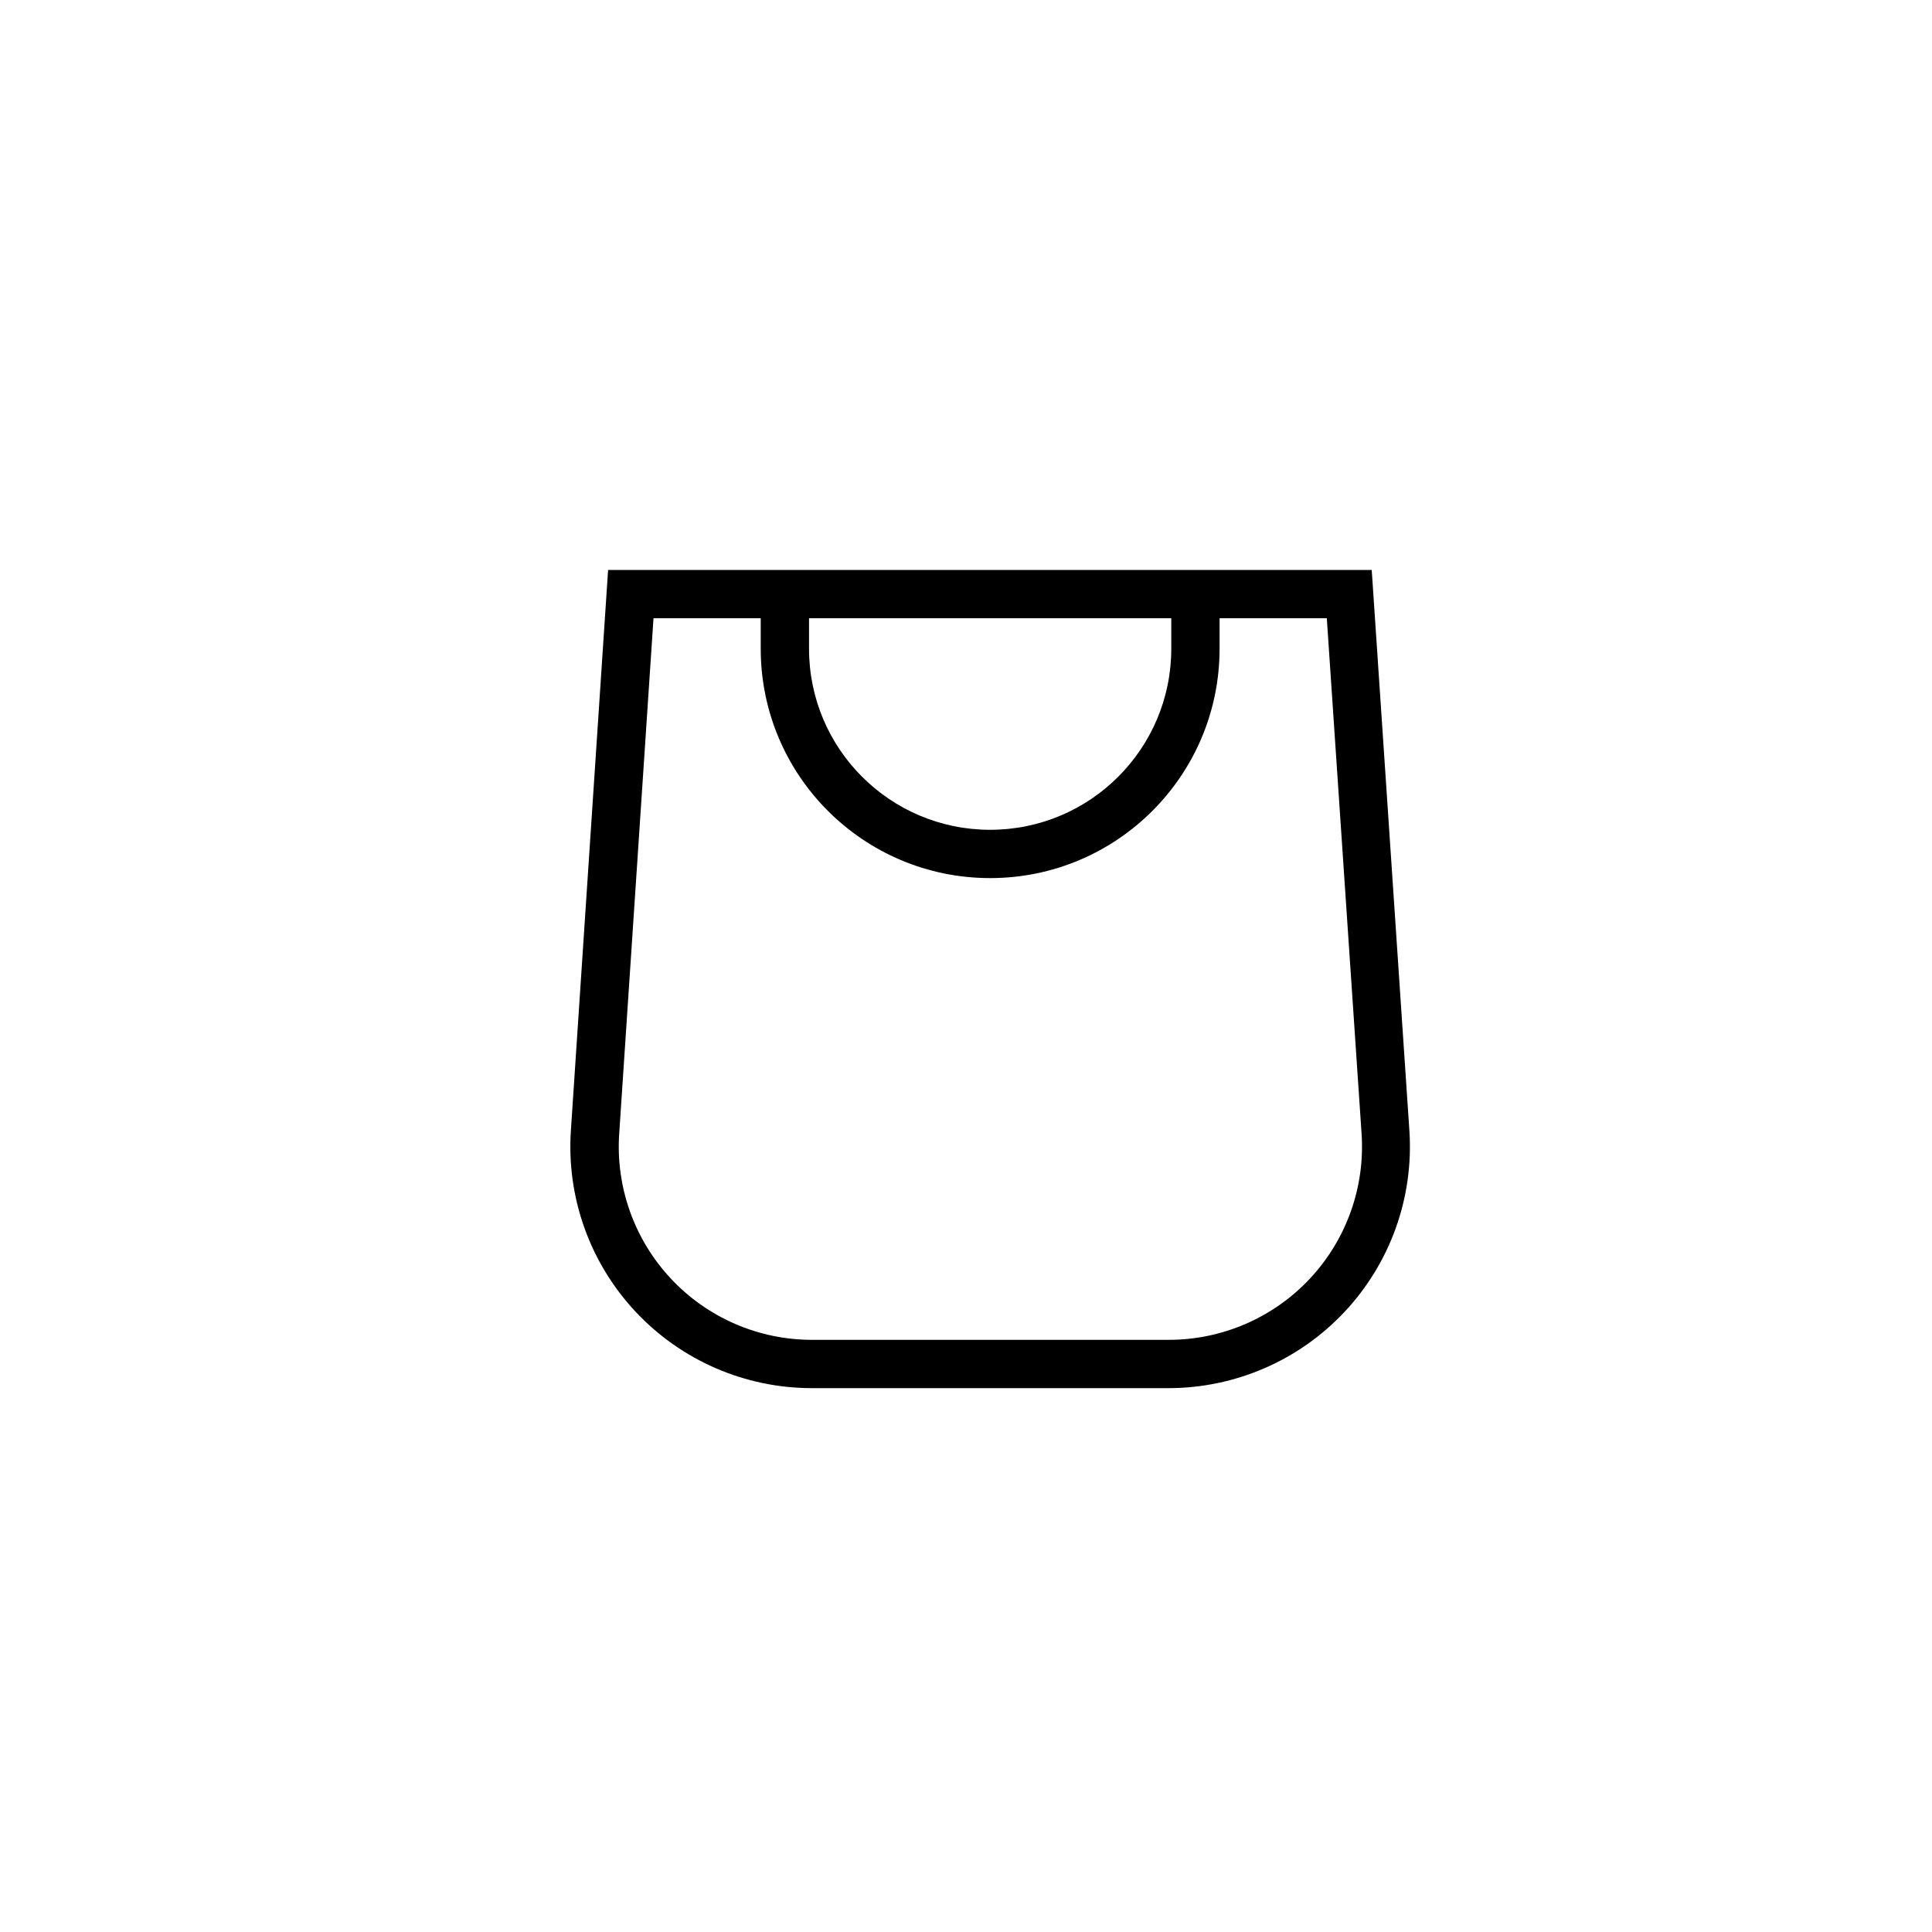
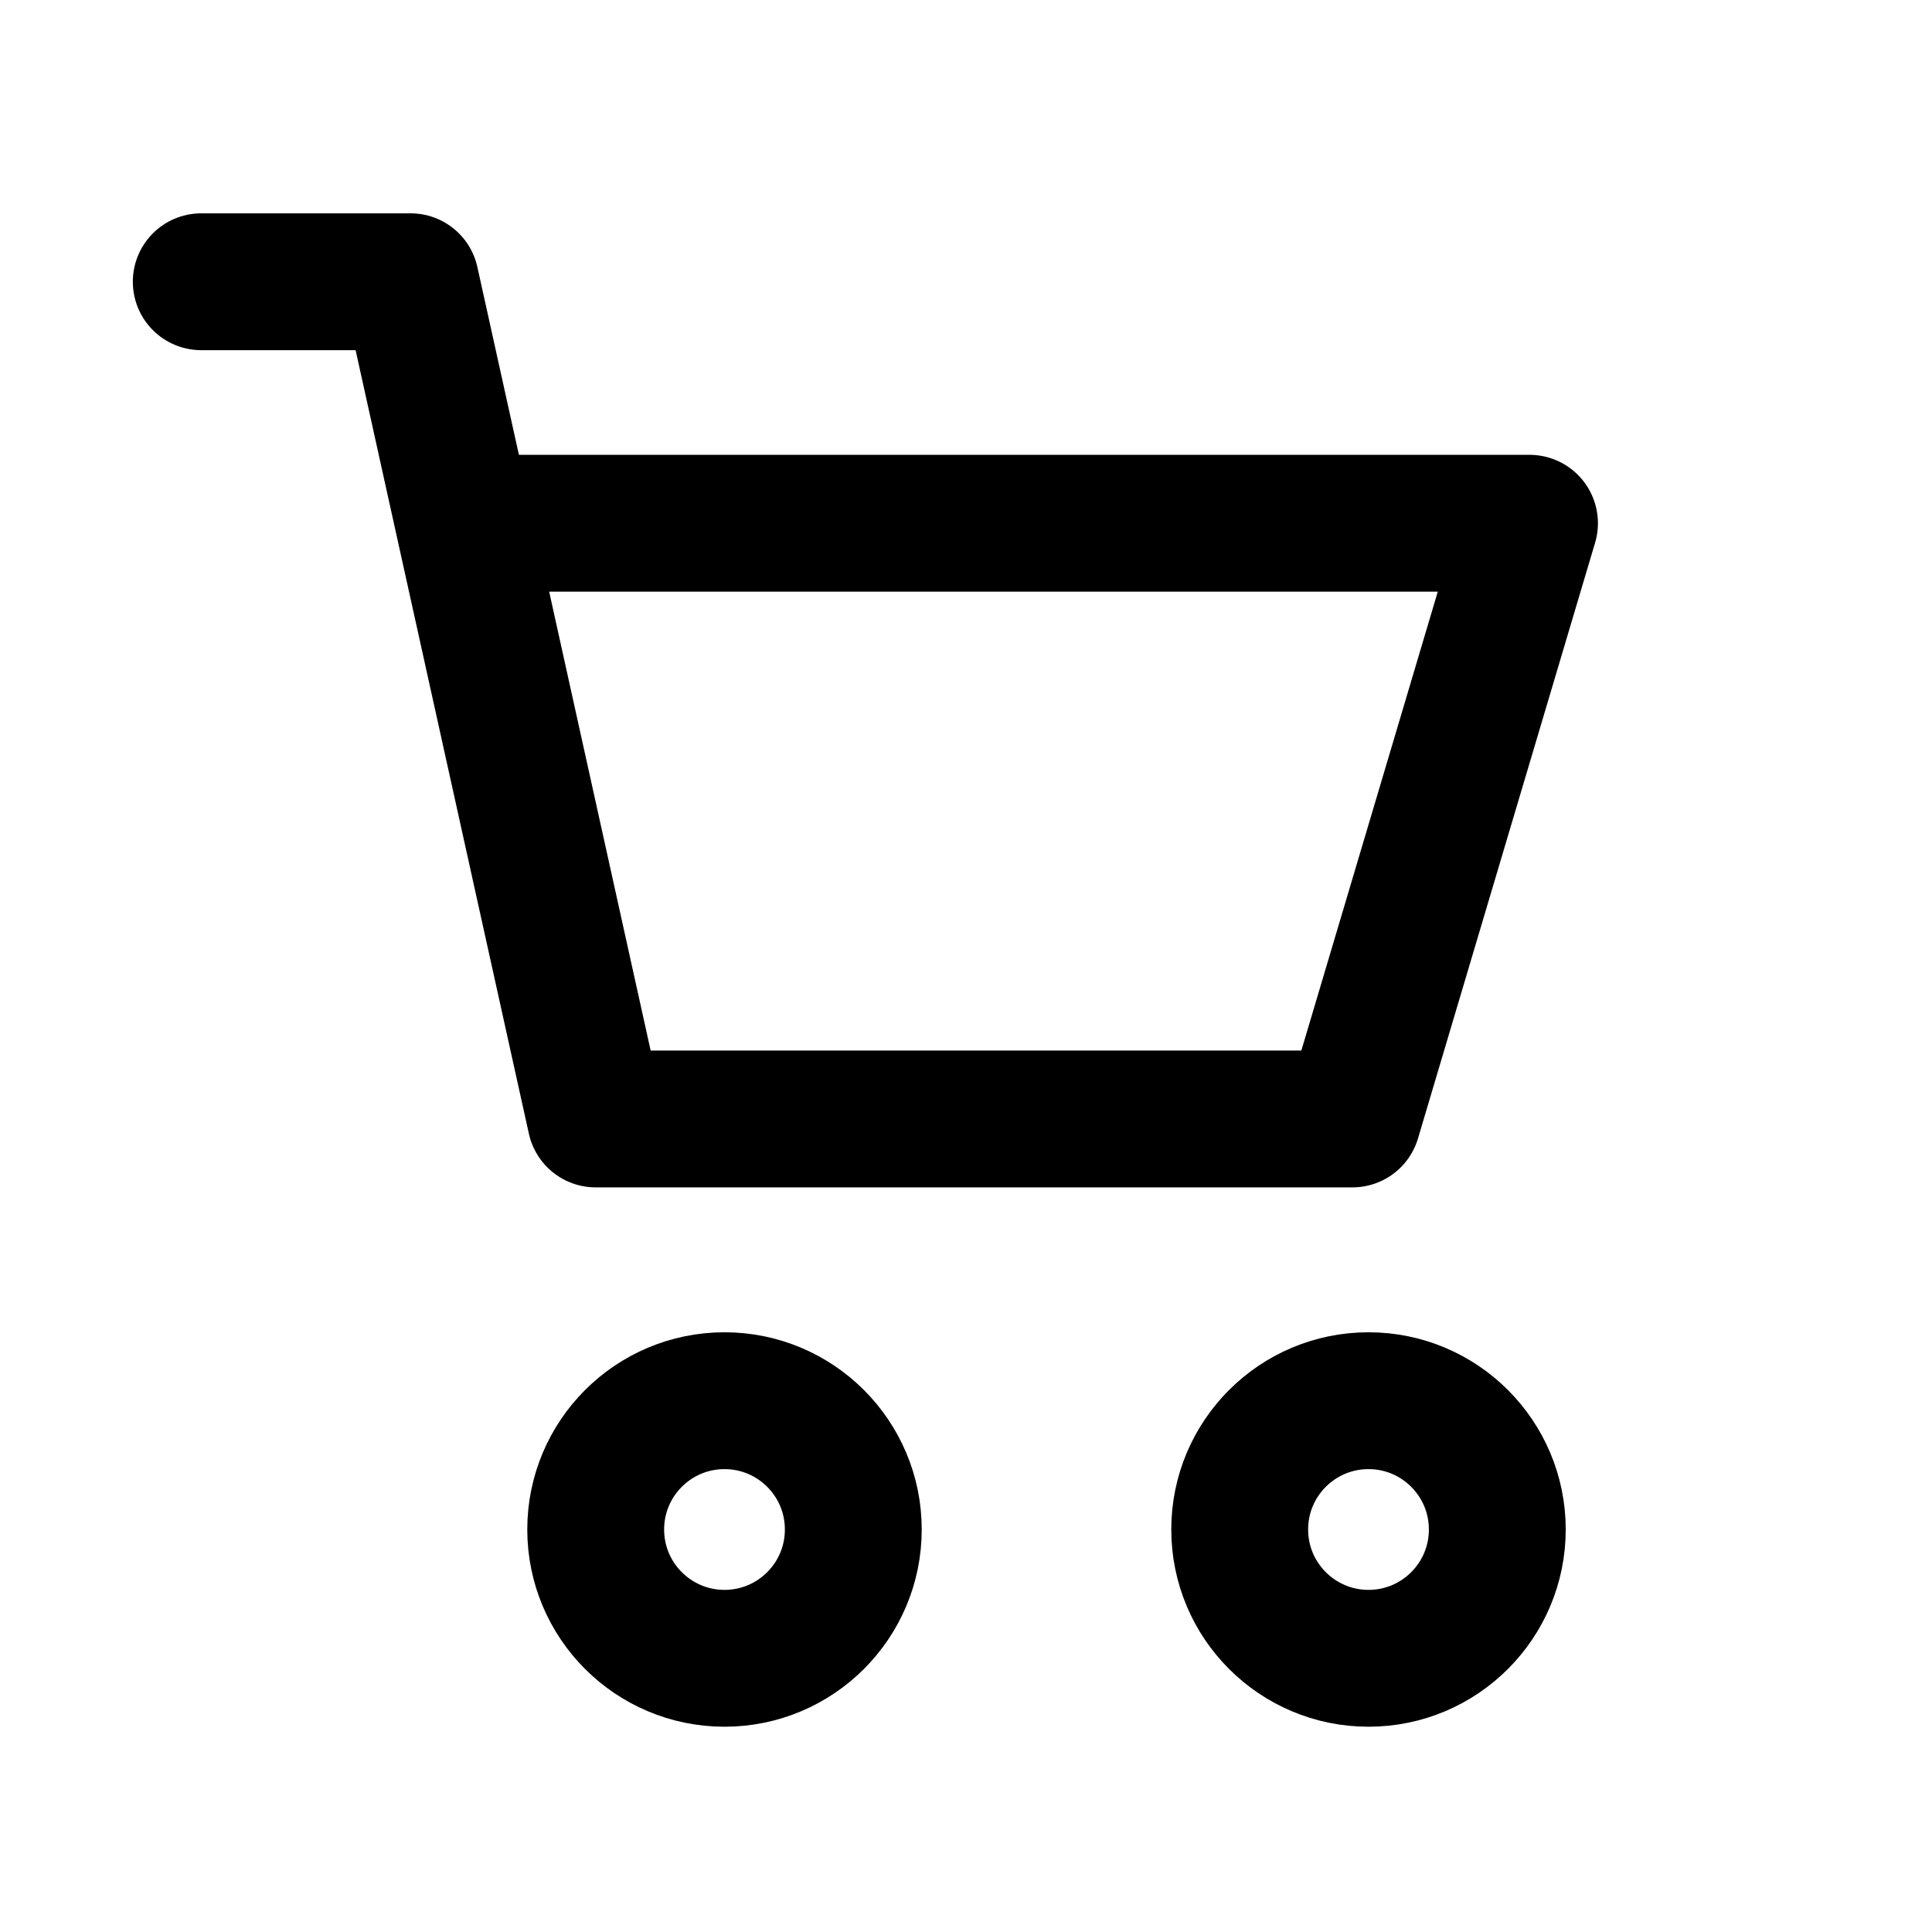
- <svg xmlns="http://www.w3.org/2000/svg" fill="none" class="icon icon-cart-empty" viewBox="0 0 40 40">
-   <path fill="currentColor" fill-rule="evenodd" d="M15.75 11.8h-3.16l-.77 11.6a5 5 0 0 0 4.99 5.34h7.38a5 5 0 0 0 4.99-5.33L28.4 11.8zm0 1h-2.22l-.71 10.67a4 4 0 0 0 3.99 4.27h7.38a4 4 0 0 0 4-4.27l-.72-10.67h-2.22v.63a4.75 4.75 0 1 1-9.5 0zm8.5 0h-7.5v.63a3.75 3.75 0 1 0 7.5 0z" />
+ <svg xmlns="http://www.w3.org/2000/svg" class="icon icon-cart-empty" viewBox="0 0 24 24" fill="none" stroke="currentColor" stroke-width="1.7" stroke-linecap="round" stroke-linejoin="round">
+   <path d="M2.5 3.5h2.6l2.3 10.4h9.4l2.2-7.4H6.3" />
+   <circle cx="9" cy="19" r="1.6" />
+   <circle cx="17" cy="19" r="1.6" />
</svg>
